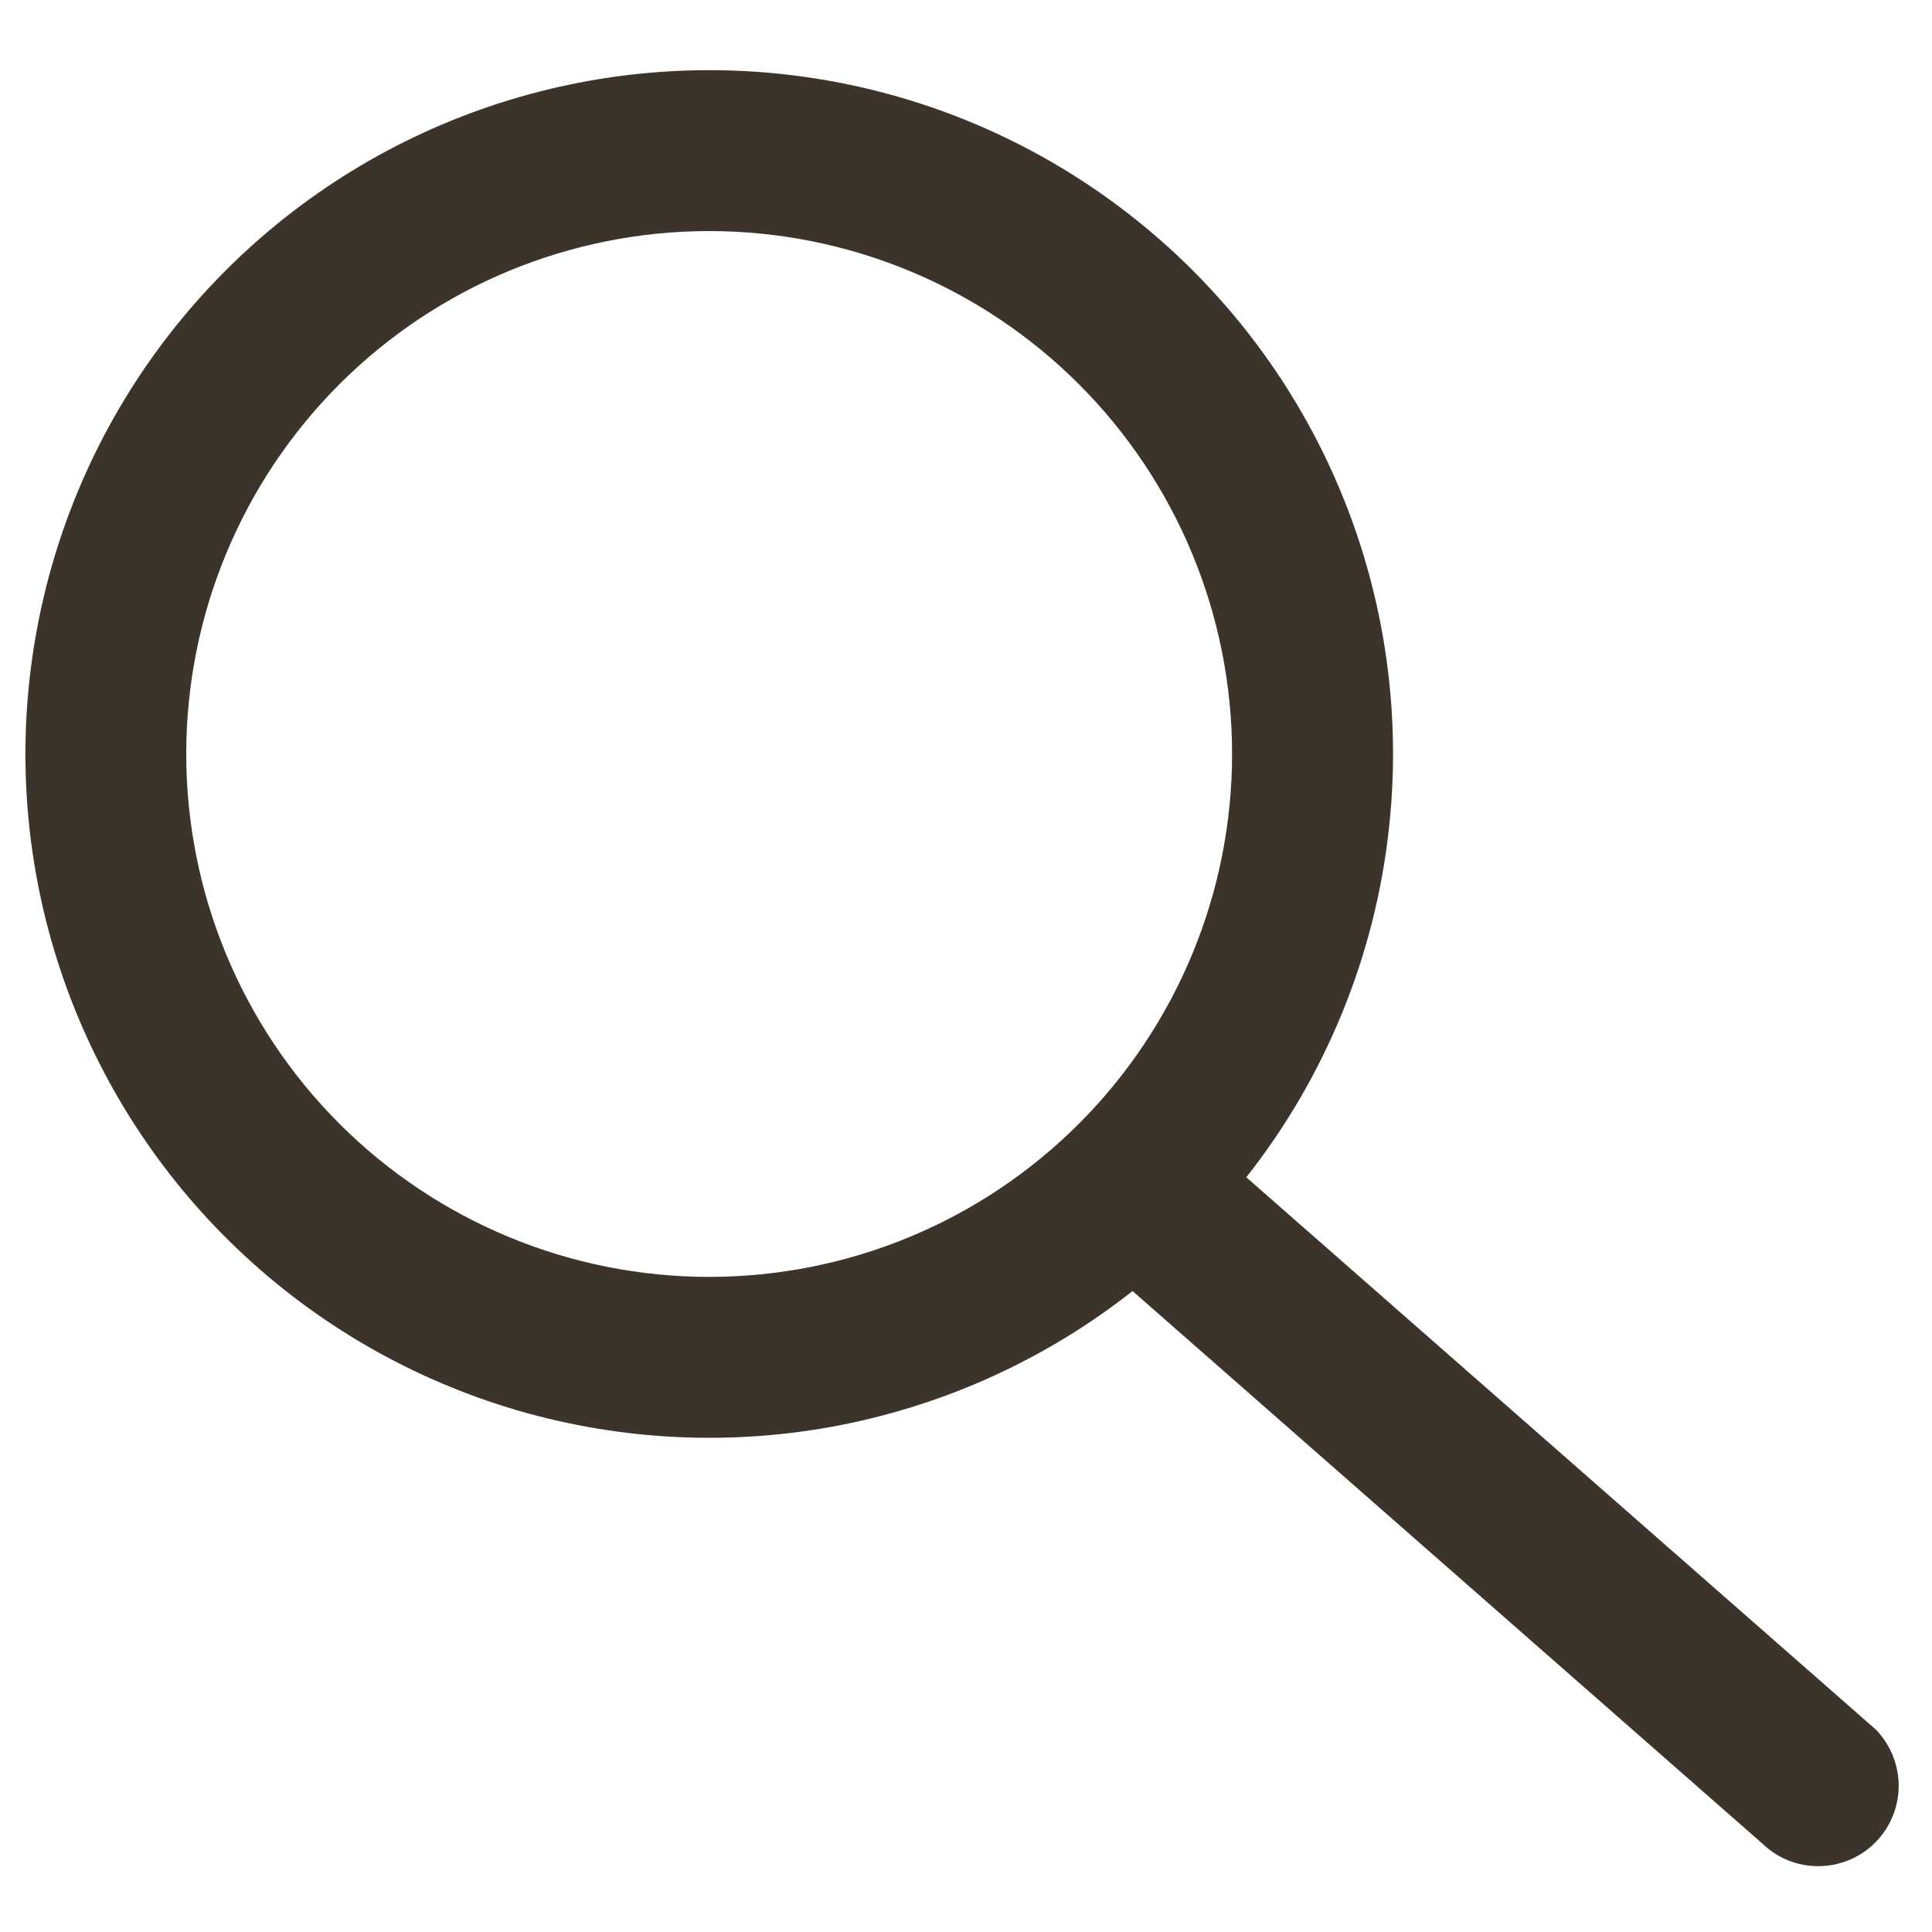
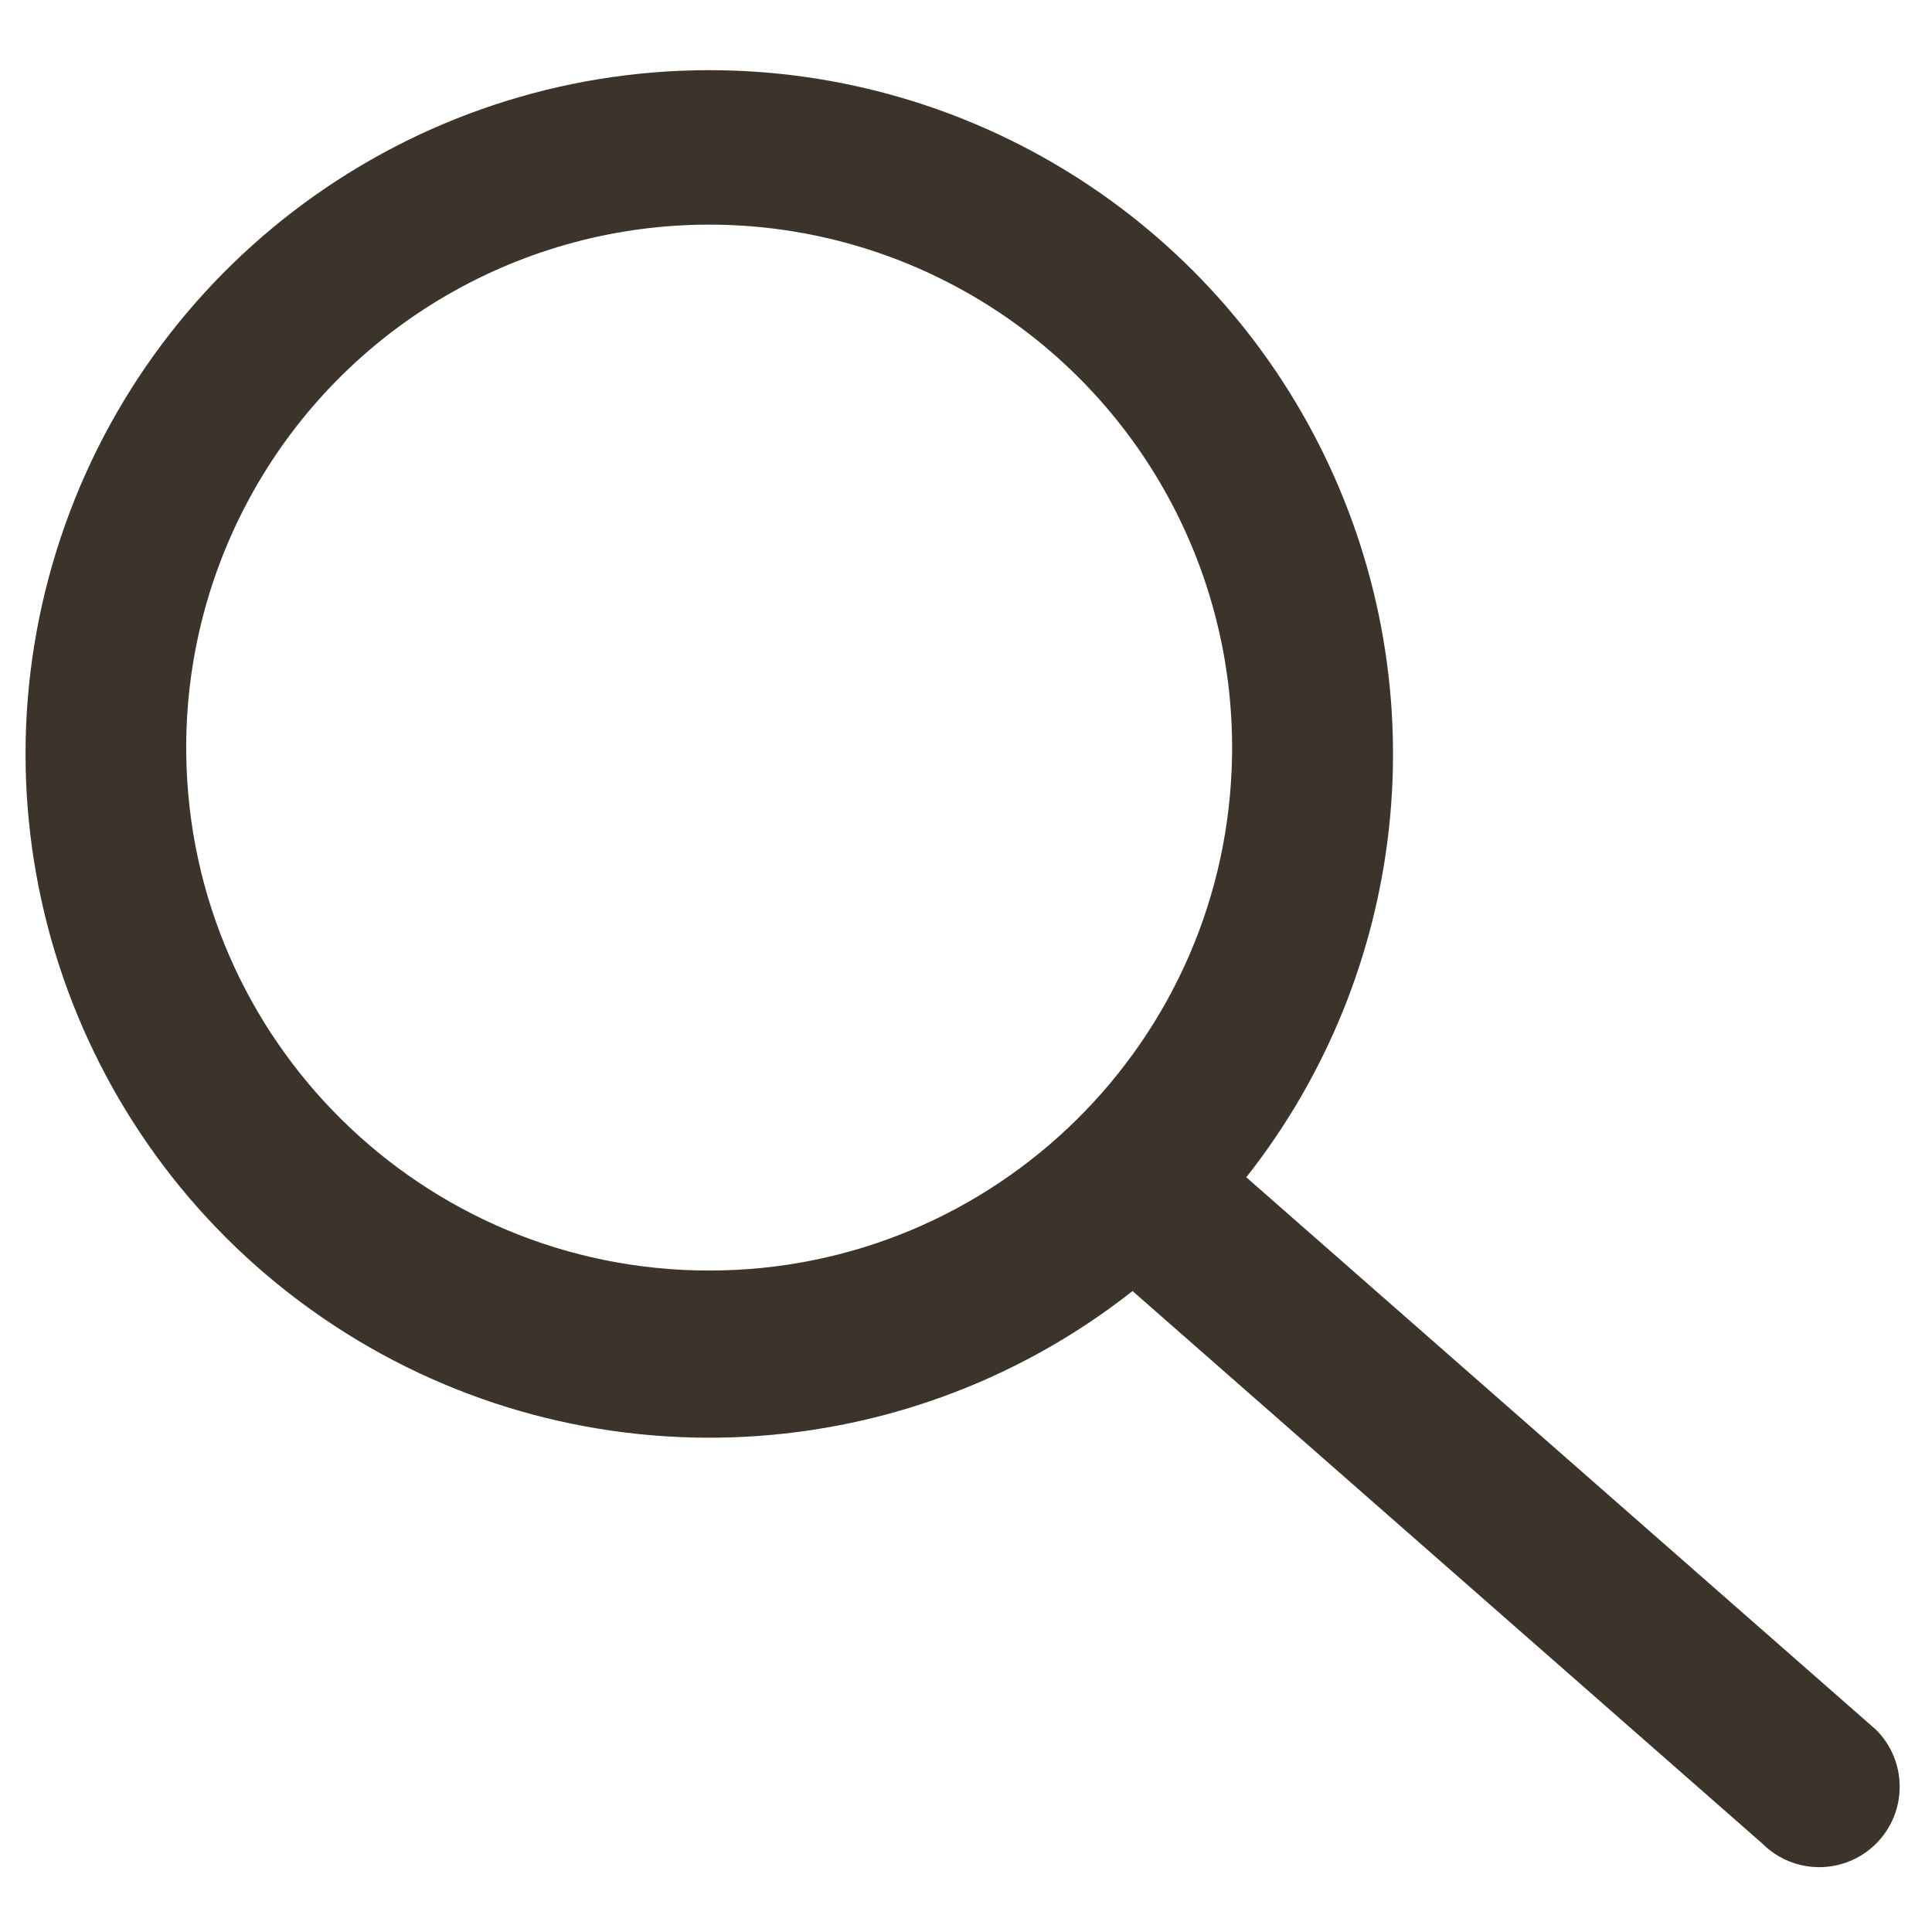
- <svg xmlns="http://www.w3.org/2000/svg" width="25" height="25" viewBox="0 0 25 25" fill="none">
-   <path fill-rule="evenodd" clip-rule="evenodd" d="M9.177 0.908C7.766 0.908 6.375 1.246 5.121 1.892C3.867 2.539 2.786 3.477 1.968 4.626C1.15 5.776 0.619 7.104 0.419 8.501C0.218 9.898 0.355 11.322 0.817 12.655C1.28 13.988 2.054 15.192 3.076 16.165C4.098 17.138 5.337 17.852 6.691 18.249C8.046 18.645 9.475 18.712 10.86 18.444C12.245 18.175 13.546 17.58 14.655 16.706L22.805 23.856C23.001 24.046 23.264 24.151 23.537 24.148C23.81 24.146 24.071 24.037 24.264 23.844C24.457 23.651 24.566 23.39 24.569 23.116C24.571 22.844 24.466 22.581 24.277 22.384L16.127 15.234C17.155 13.93 17.796 12.361 17.974 10.71C18.154 9.058 17.864 7.389 17.139 5.894C16.414 4.4 15.282 3.139 13.874 2.257C12.466 1.375 10.838 0.908 9.177 0.908ZM2.41 9.756C2.41 7.962 3.123 6.241 4.392 4.972C5.661 3.703 7.382 2.99 9.177 2.99C10.972 2.99 12.693 3.703 13.961 4.972C15.23 6.241 15.943 7.962 15.943 9.756C15.943 11.551 15.23 13.272 13.961 14.541C12.693 15.81 10.972 16.523 9.177 16.523C7.382 16.523 5.661 15.81 4.392 14.541C3.123 13.272 2.41 11.551 2.41 9.756Z" fill="#3C332B" />
+ <svg xmlns="http://www.w3.org/2000/svg" width="25" height="25" fill="none">
+   <path fill="#3C332B" fill-rule="evenodd" d="M9.177.908a8.848 8.848 0 1 0 5.478 15.798l8.15 7.15a1.04 1.04 0 0 0 1.472-1.472l-8.15-7.15A8.849 8.849 0 0 0 9.177.908M2.41 9.756a6.767 6.767 0 1 1 13.533 0 6.767 6.767 0 0 1-13.533 0" clip-rule="evenodd" />
</svg>
